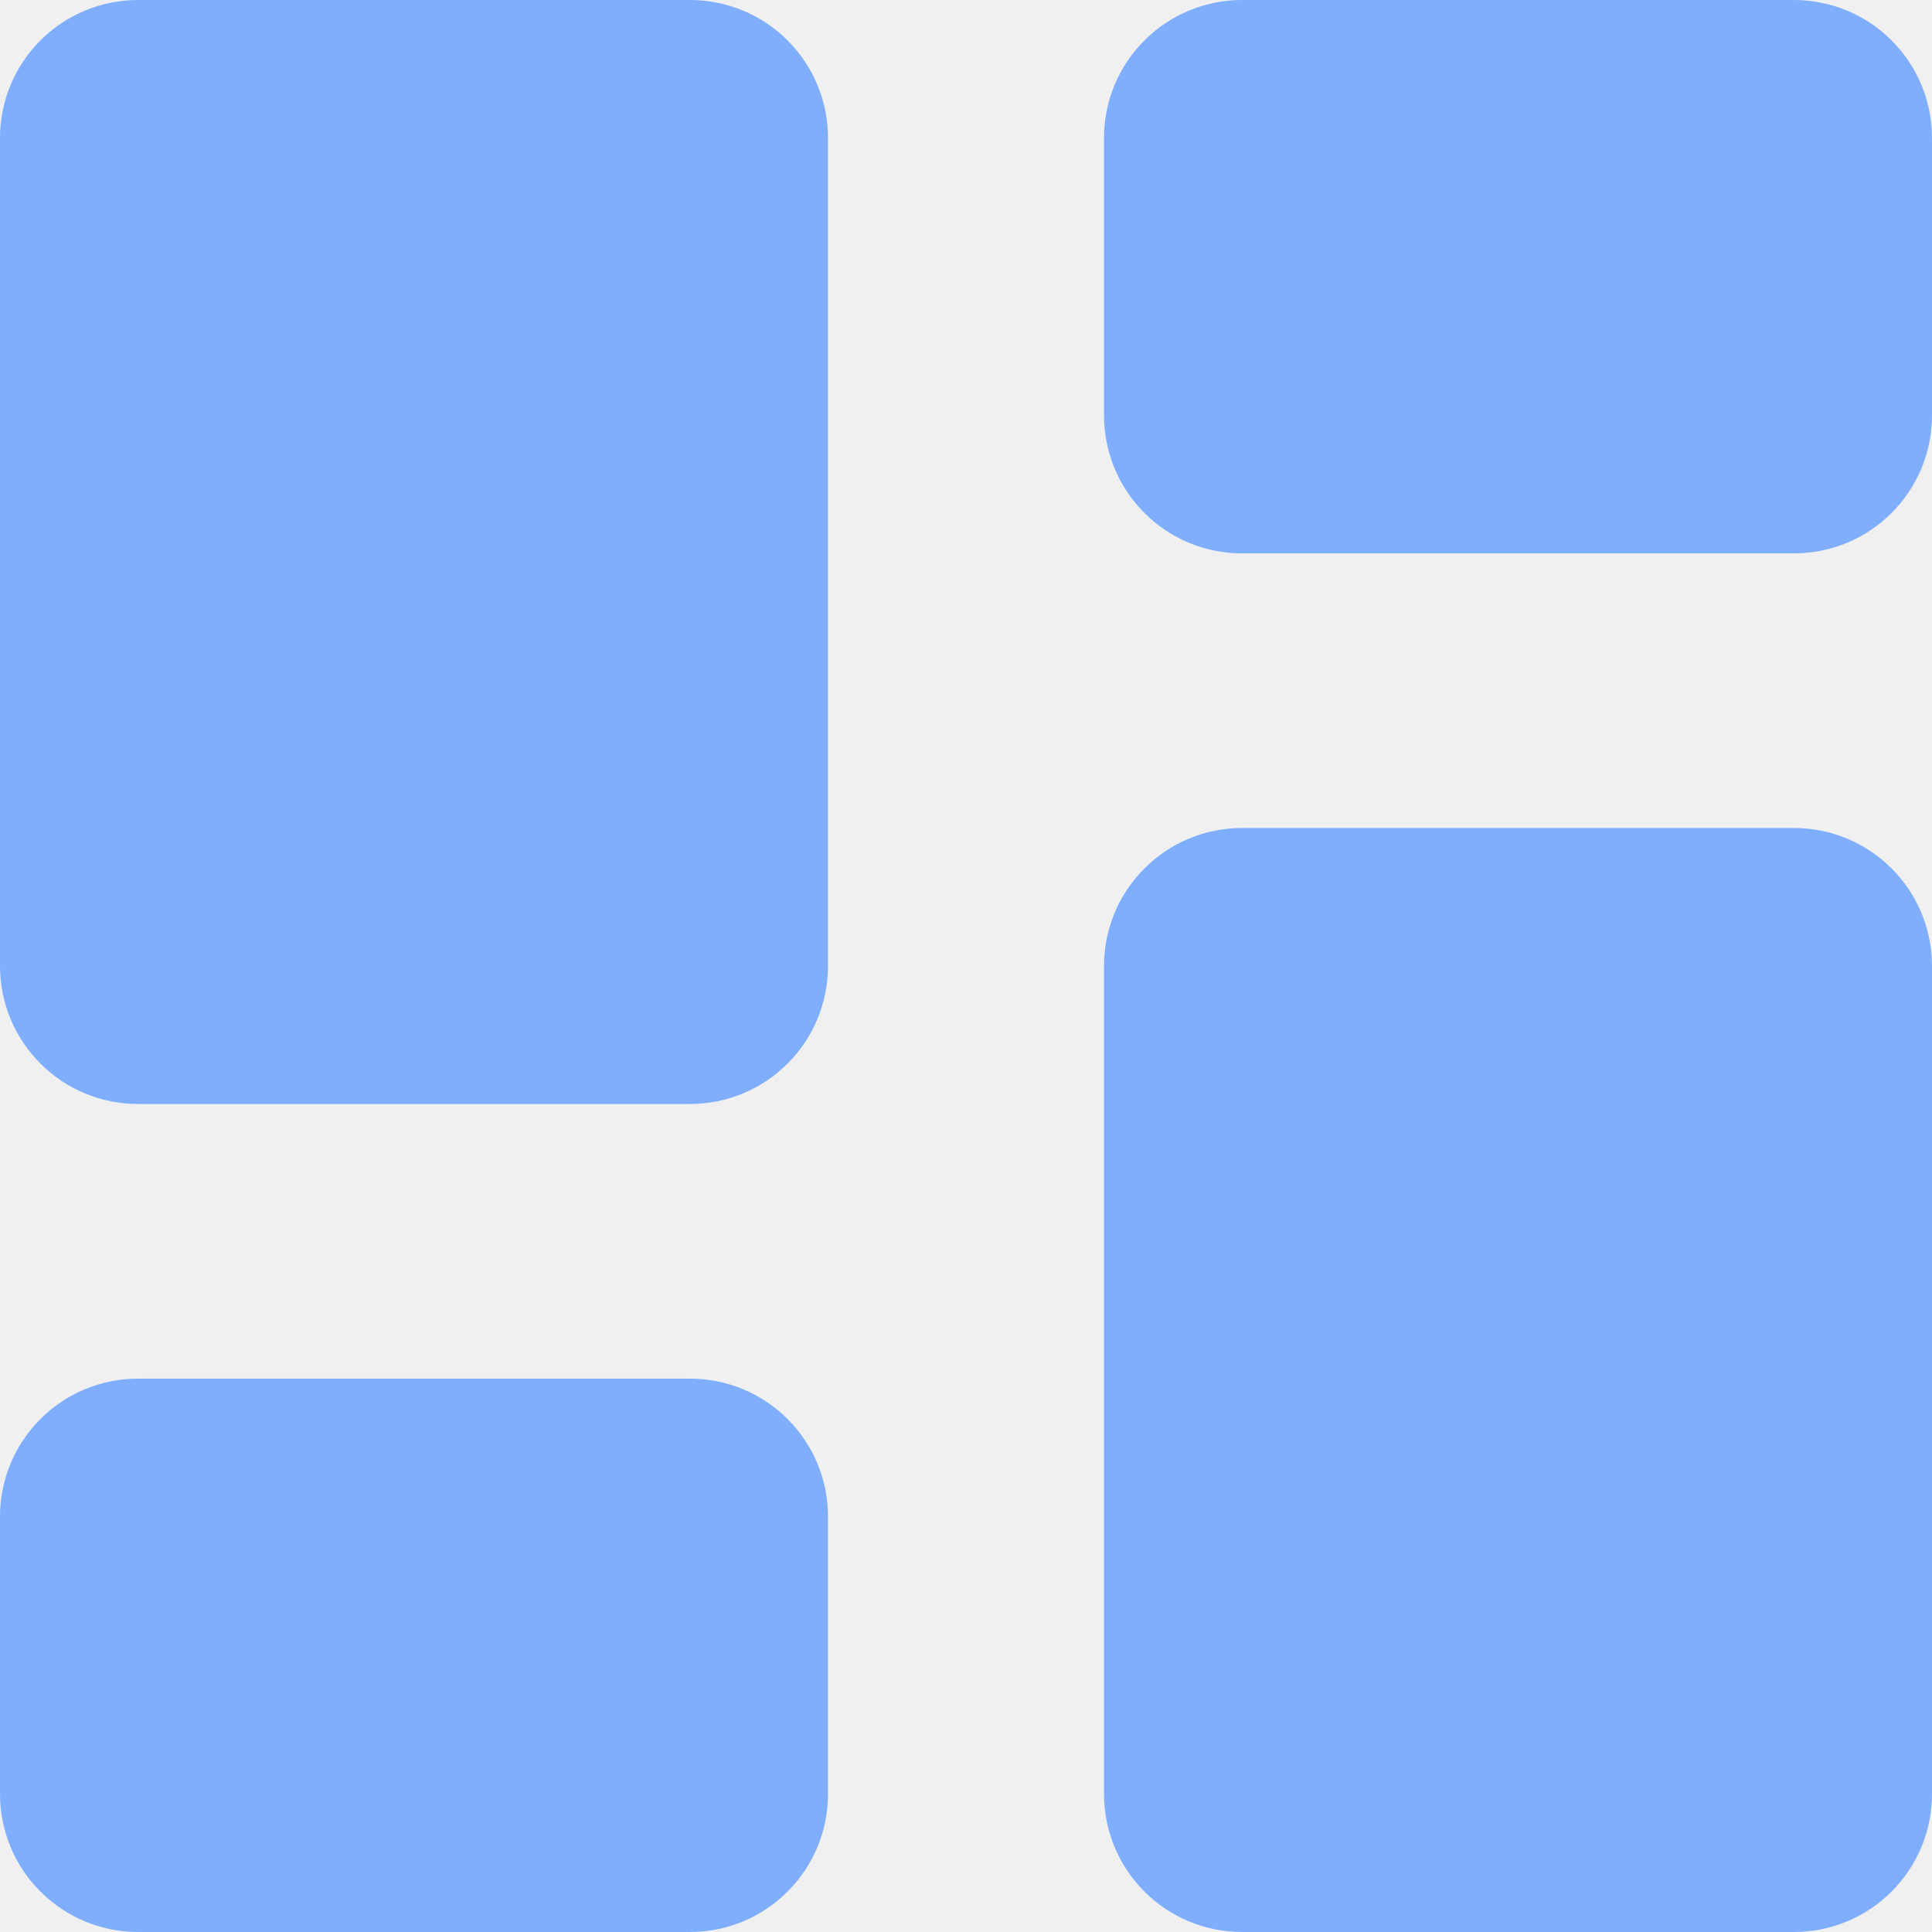
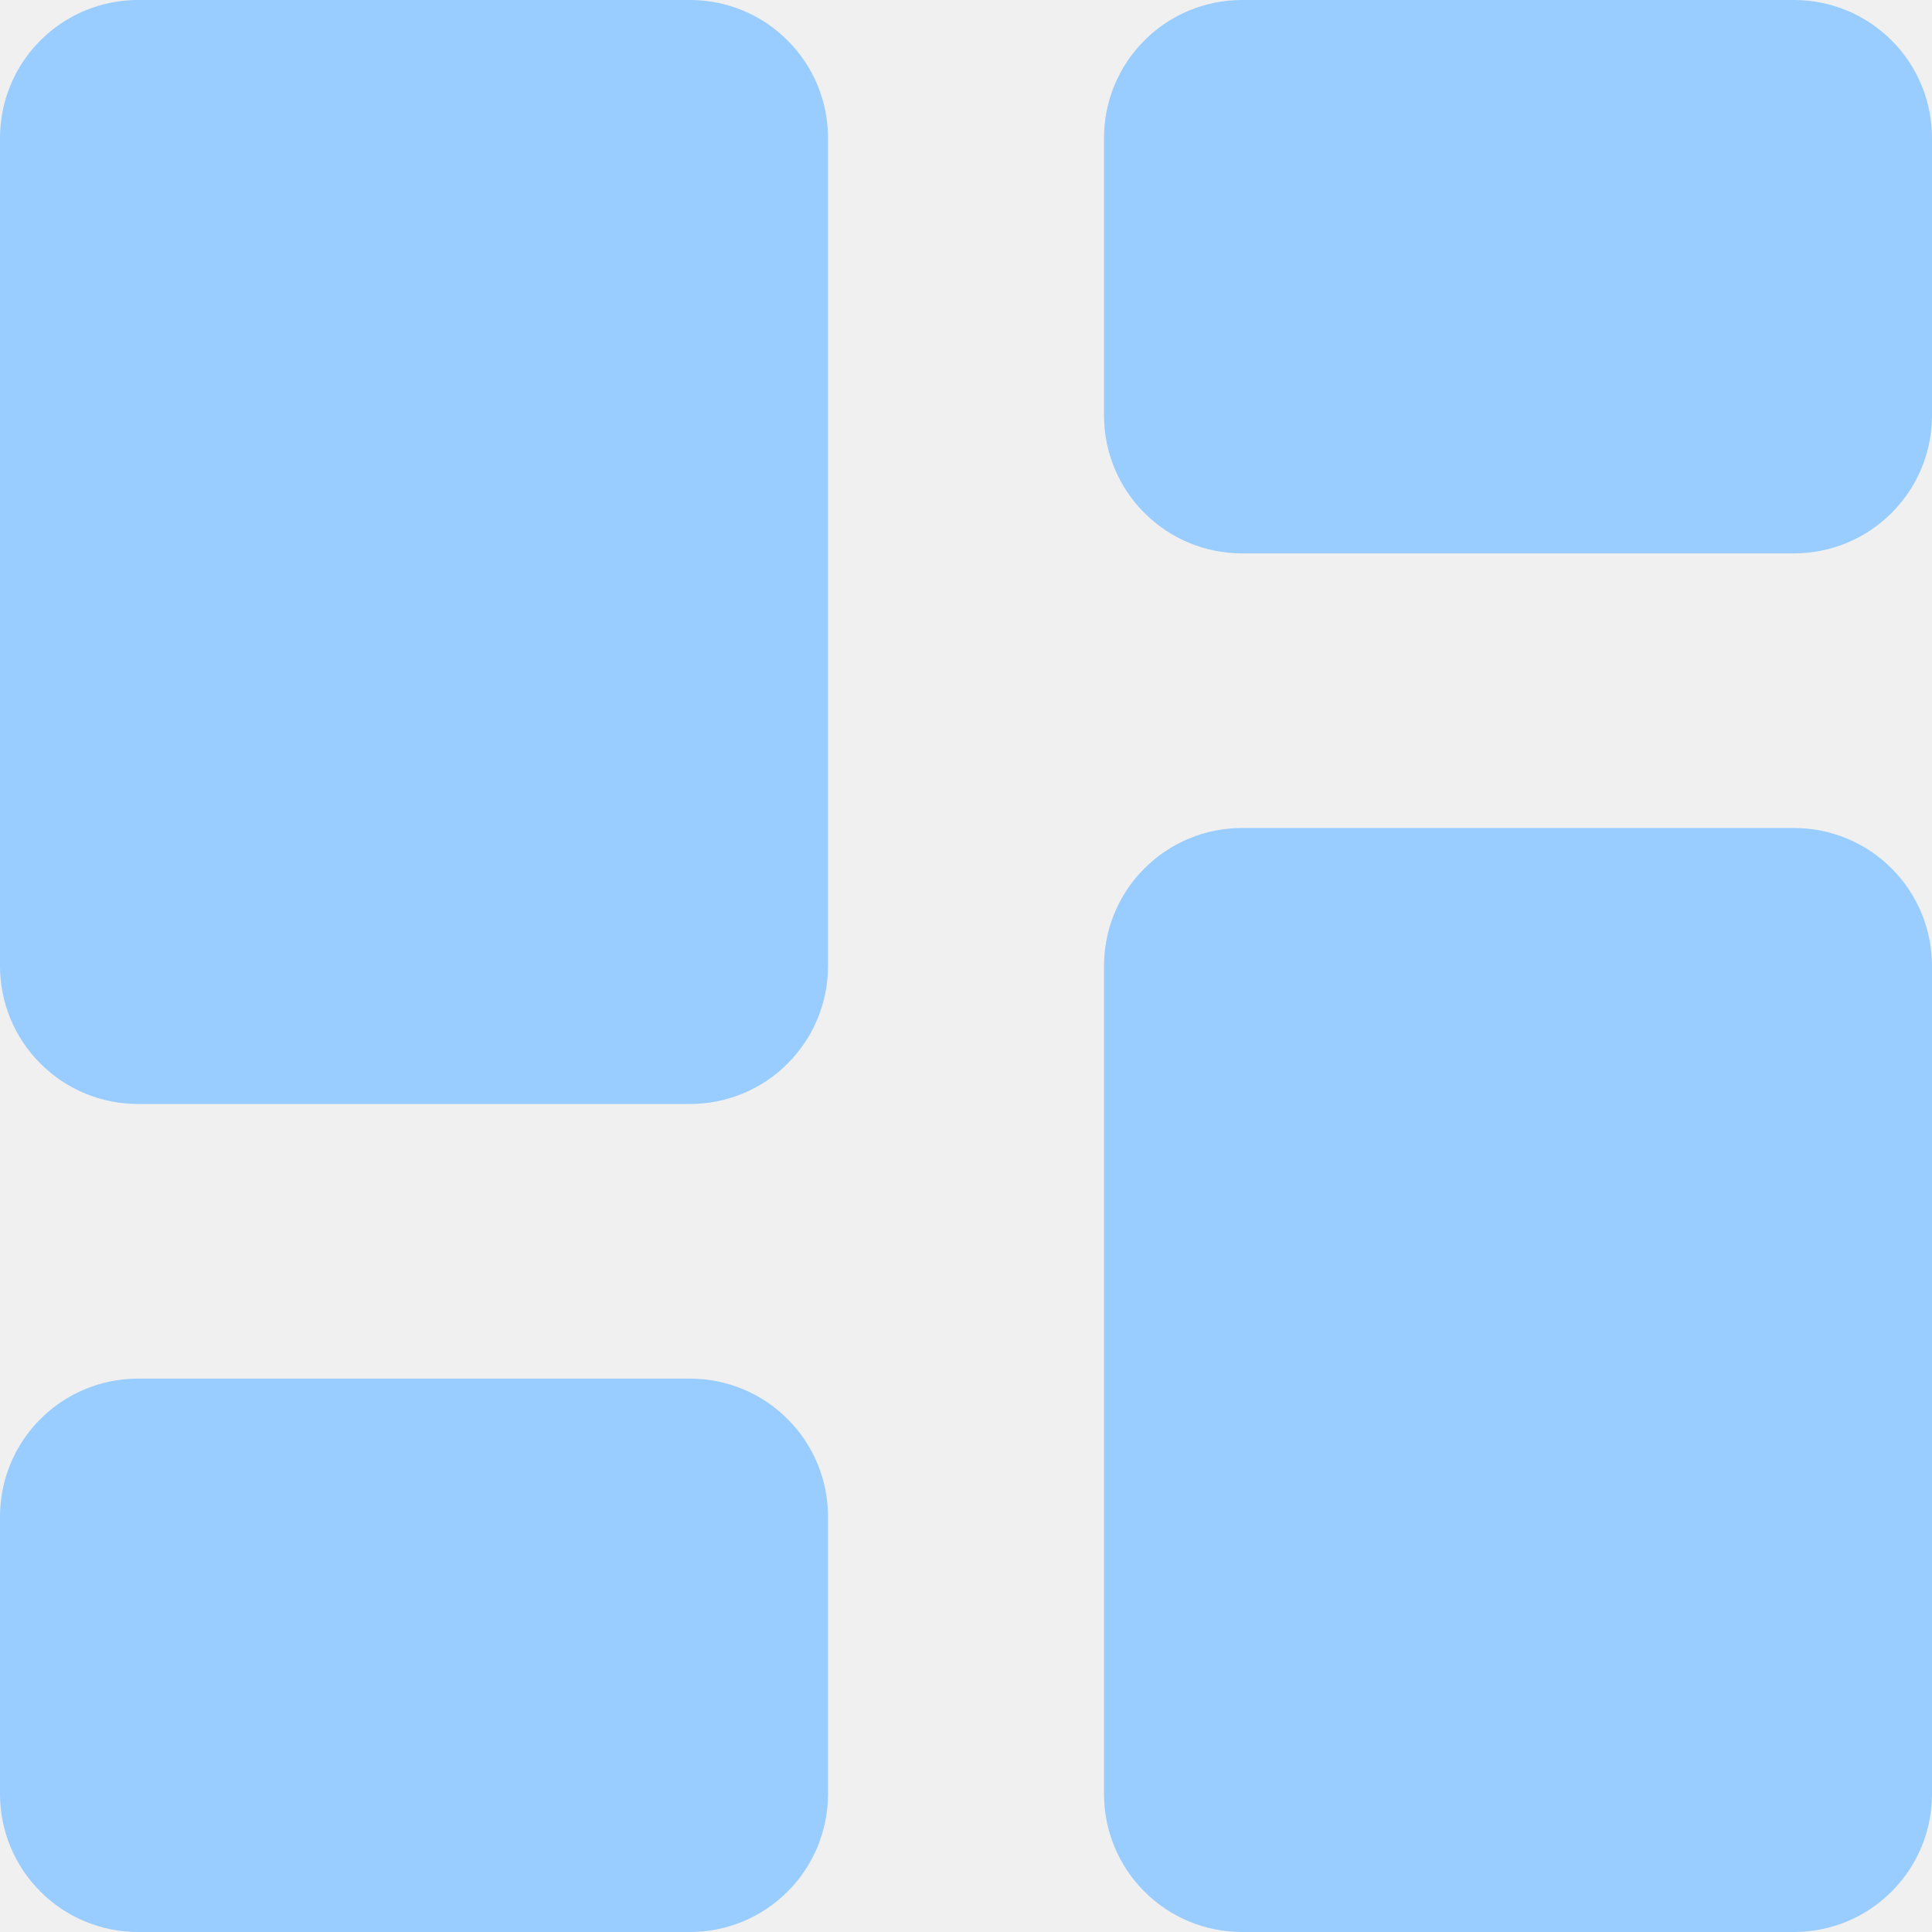
<svg xmlns="http://www.w3.org/2000/svg" width="14" height="14" viewBox="0 0 14 14" fill="none">
  <defs>
    <linearGradient id="gradient4" x1="0%" y1="0%" x2="100%" y2="100%" gradientTransform="rotate(135)">
-       <stop offset="0%" stop-color="hsl(218, 100%, 75%)" />
-       <stop offset="100%" stop-color="hsl(218, 90%, 73%)" />
+       <stop offset="0%" stop-color="hsl(210, 100%, 80%)" />
+       <stop offset="100%" stop-color="hsl(210, 100%, 80%)" />
    </linearGradient>
    <clipPath id="clip0_2091_1668">
      <rect width="14" height="14" fill="white" />
    </clipPath>
  </defs>
  <g id="dashboard-select" clip-path="url(#clip0_2091_1668)">
    <path id="Vector" fill-rule="evenodd" clip-rule="evenodd" d="M1 0C0.735 0 0.48 0.105 0.293 0.293C0.105 0.48 0 0.735 0 1L0 7C0 7.265 0.105 7.52 0.293 7.707C0.48 7.895 0.735 8 1 8H5C5.265 8 5.52 7.895 5.707 7.707C5.895 7.52 6 7.265 6 7V1C6 0.735 5.895 0.48 5.707 0.293C5.52 0.105 5.265 0 5 0L1 0ZM8 1C8 0.735 8.105 0.48 8.293 0.293C8.48 0.105 8.735 0 9 0L13 0C13.265 0 13.52 0.105 13.707 0.293C13.895 0.48 14 0.735 14 1V3.01C14 3.275 13.895 3.53 13.707 3.717C13.52 3.905 13.265 4.01 13 4.01H9C8.735 4.01 8.48 3.905 8.293 3.717C8.105 3.53 8 3.275 8 3.01V1ZM8 7C8 6.735 8.105 6.48 8.293 6.293C8.48 6.105 8.735 6 9 6H13C13.265 6 13.52 6.105 13.707 6.293C13.895 6.48 14 6.735 14 7V13C14 13.265 13.895 13.52 13.707 13.707C13.52 13.895 13.265 14 13 14H9C8.735 14 8.48 13.895 8.293 13.707C8.105 13.52 8 13.265 8 13V7ZM0 10.99C0 10.725 0.105 10.47 0.293 10.283C0.48 10.095 0.735 9.99 1 9.99H5C5.265 9.99 5.52 10.095 5.707 10.283C5.895 10.47 6 10.725 6 10.99V13C6 13.265 5.895 13.52 5.707 13.707C5.52 13.895 5.265 14 5 14H1C0.735 14 0.48 13.895 0.293 13.707C0.105 13.52 0 13.265 0 13V10.99Z" fill="url(#gradient4)" />
  </g>
</svg>
